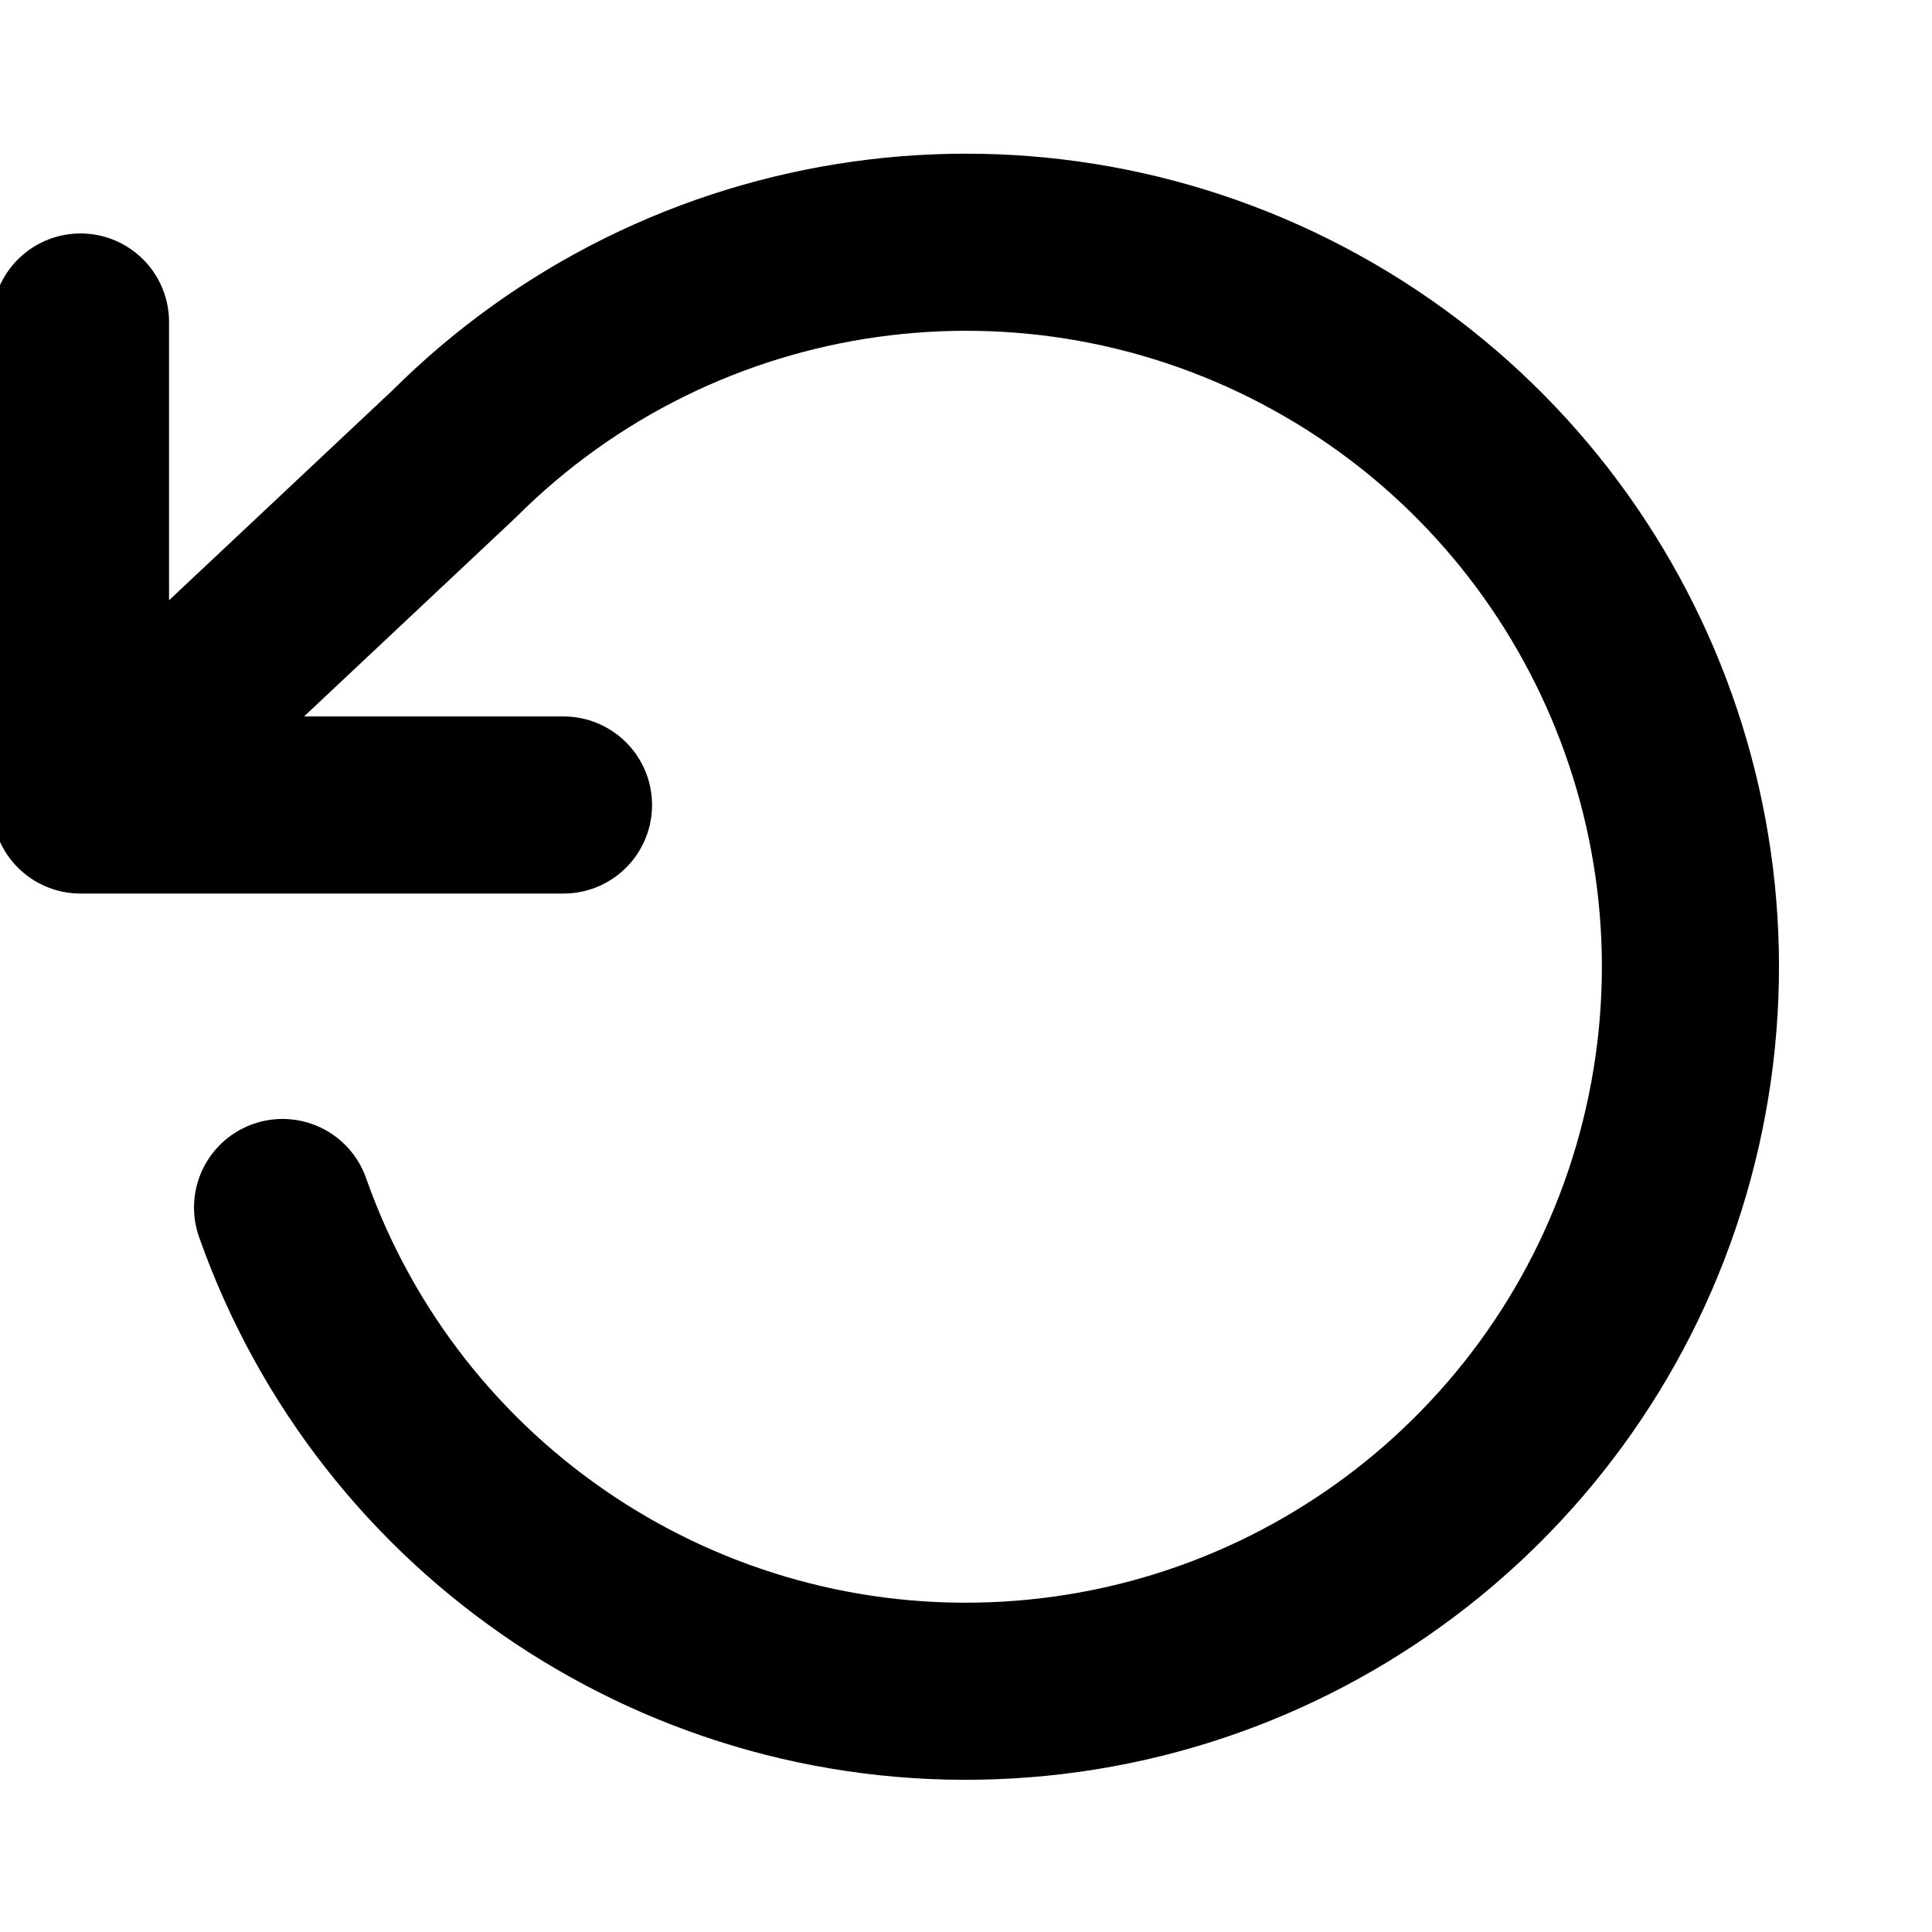
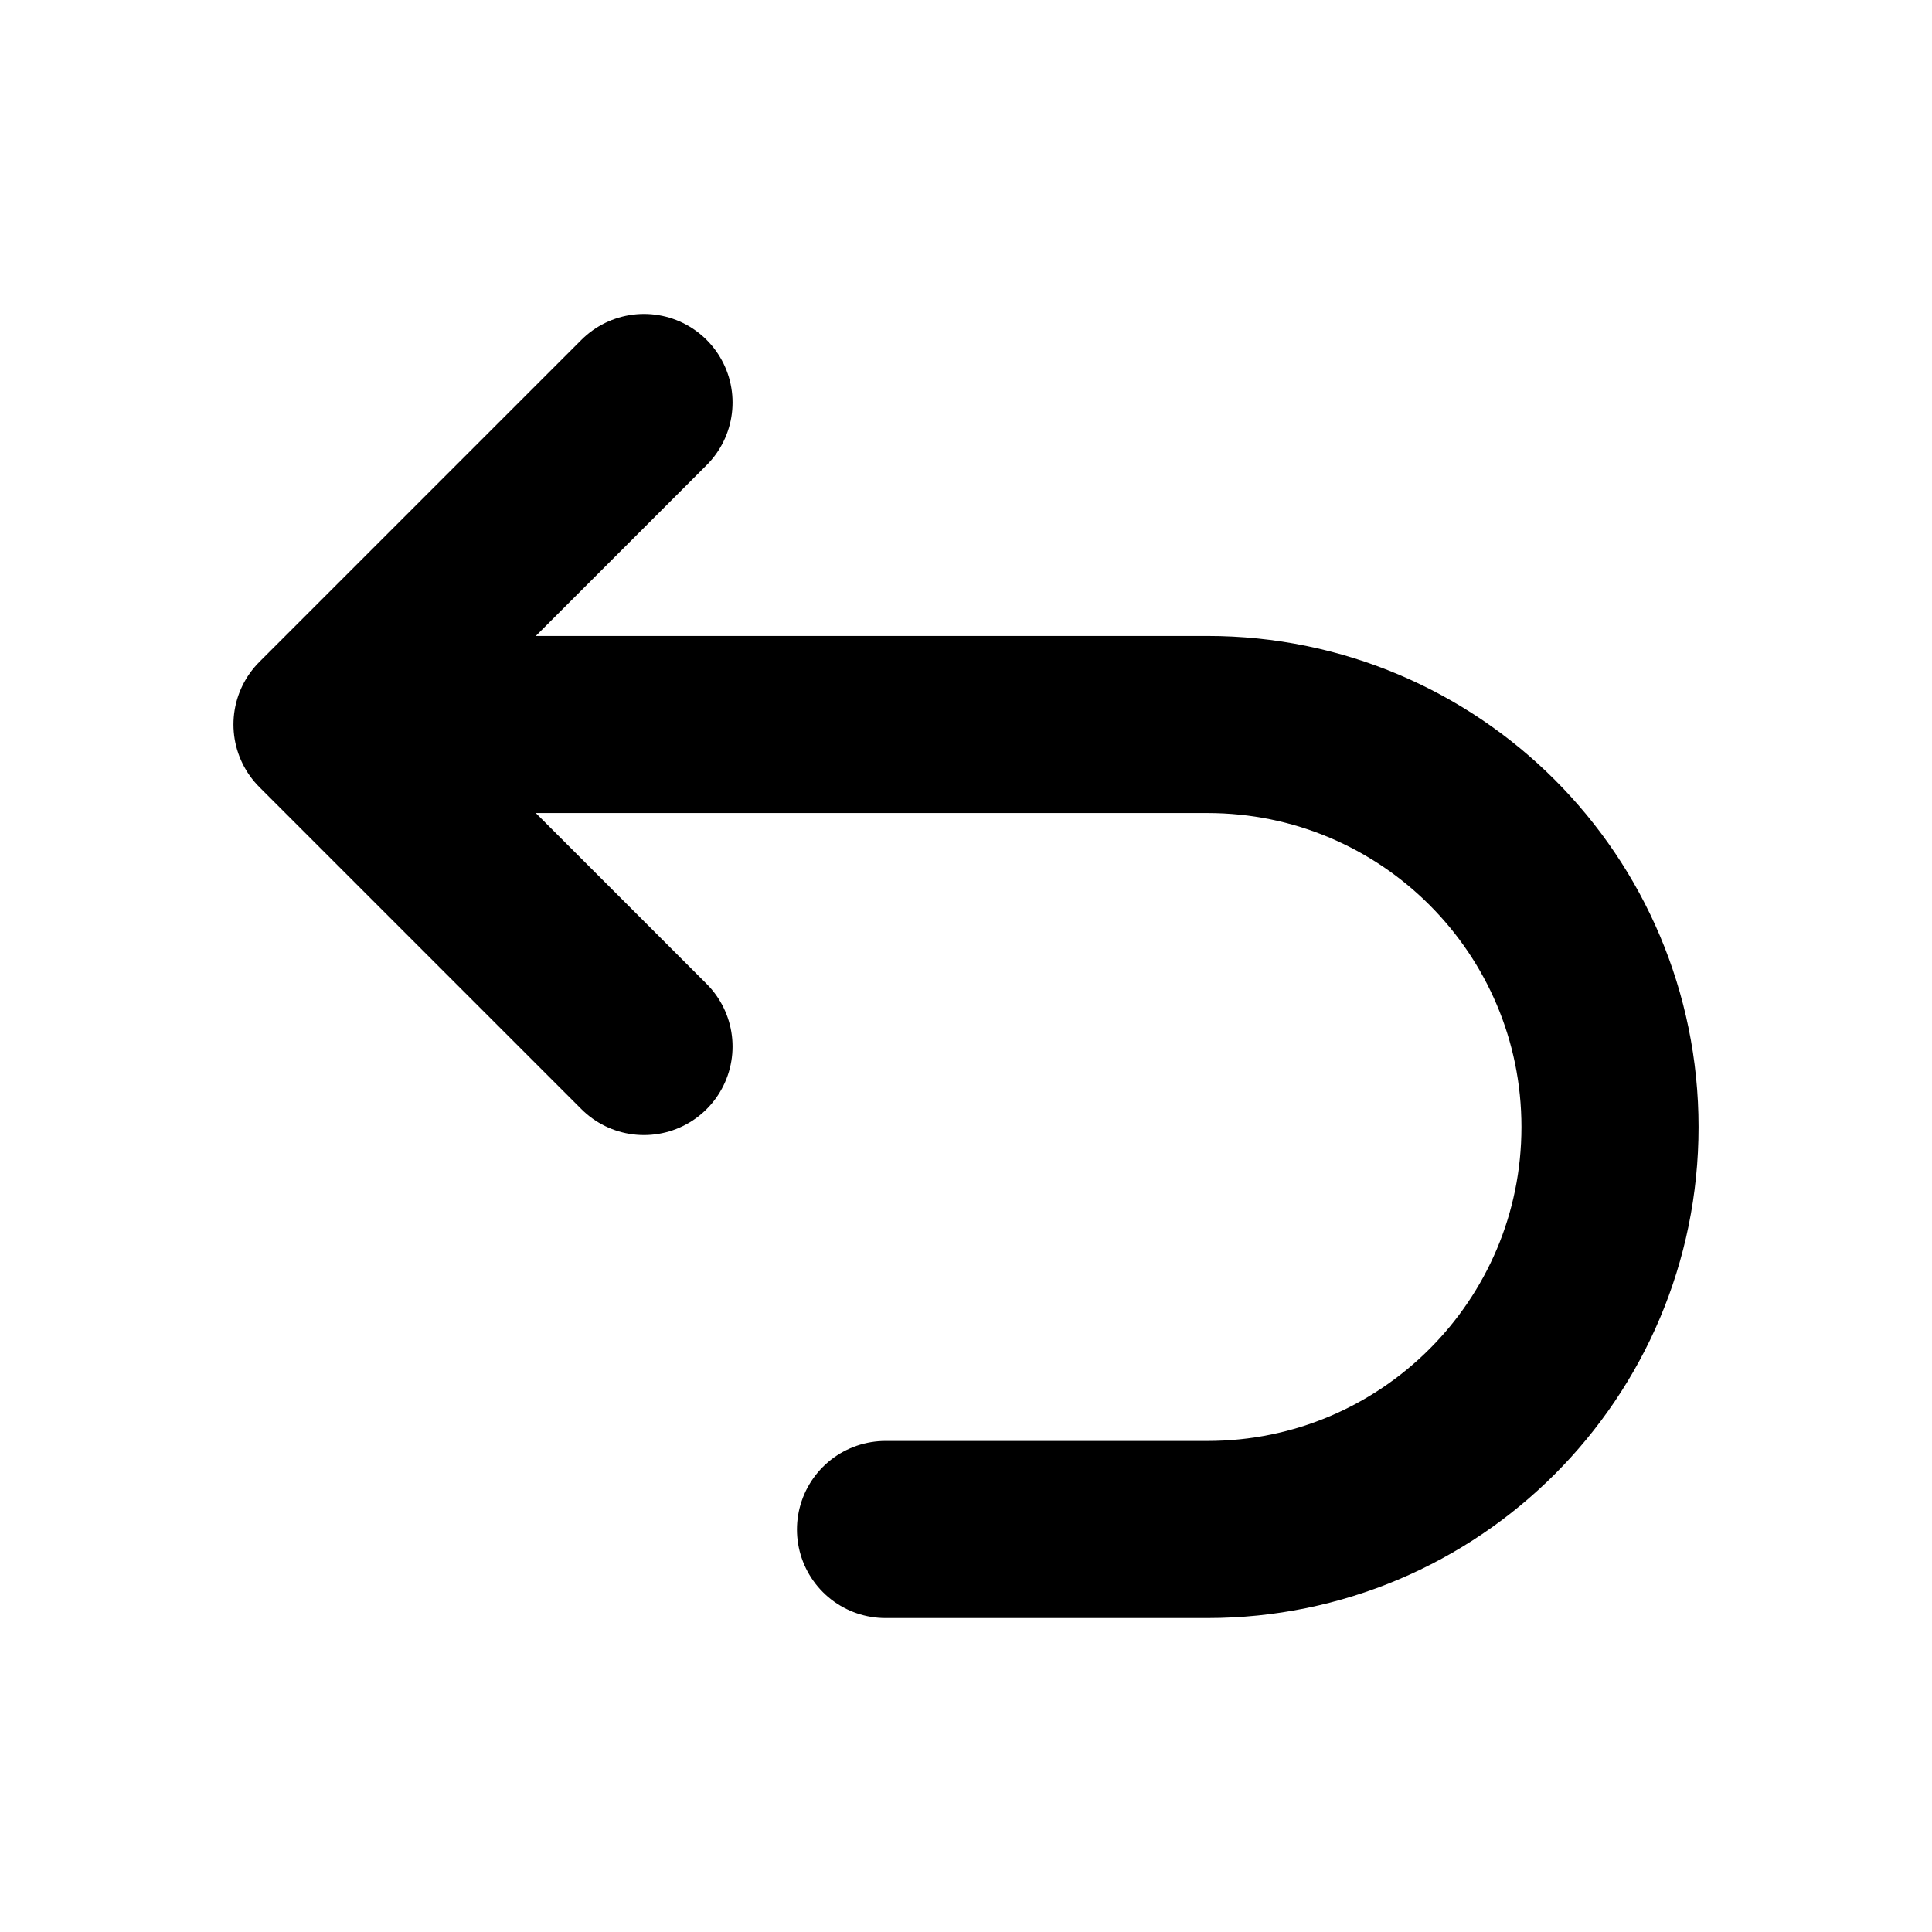
<svg xmlns="http://www.w3.org/2000/svg" viewBox="0 0 24 24" fill="currentColor">
-   <path fill="none" stroke="currentColor" stroke-width="2.2" stroke-linecap="round" stroke-linejoin="round" d="M1 4v6h6M3.51 15a9 9 0 1 0 2.13-9.36L1 10" />
+   <path fill="none" stroke="currentColor" stroke-width="2.2" stroke-linecap="round" stroke-linejoin="round" d="M8 5L4 9l4 4M4 9h11a5 5 0 0 1 0 10h-4" />
</svg>
